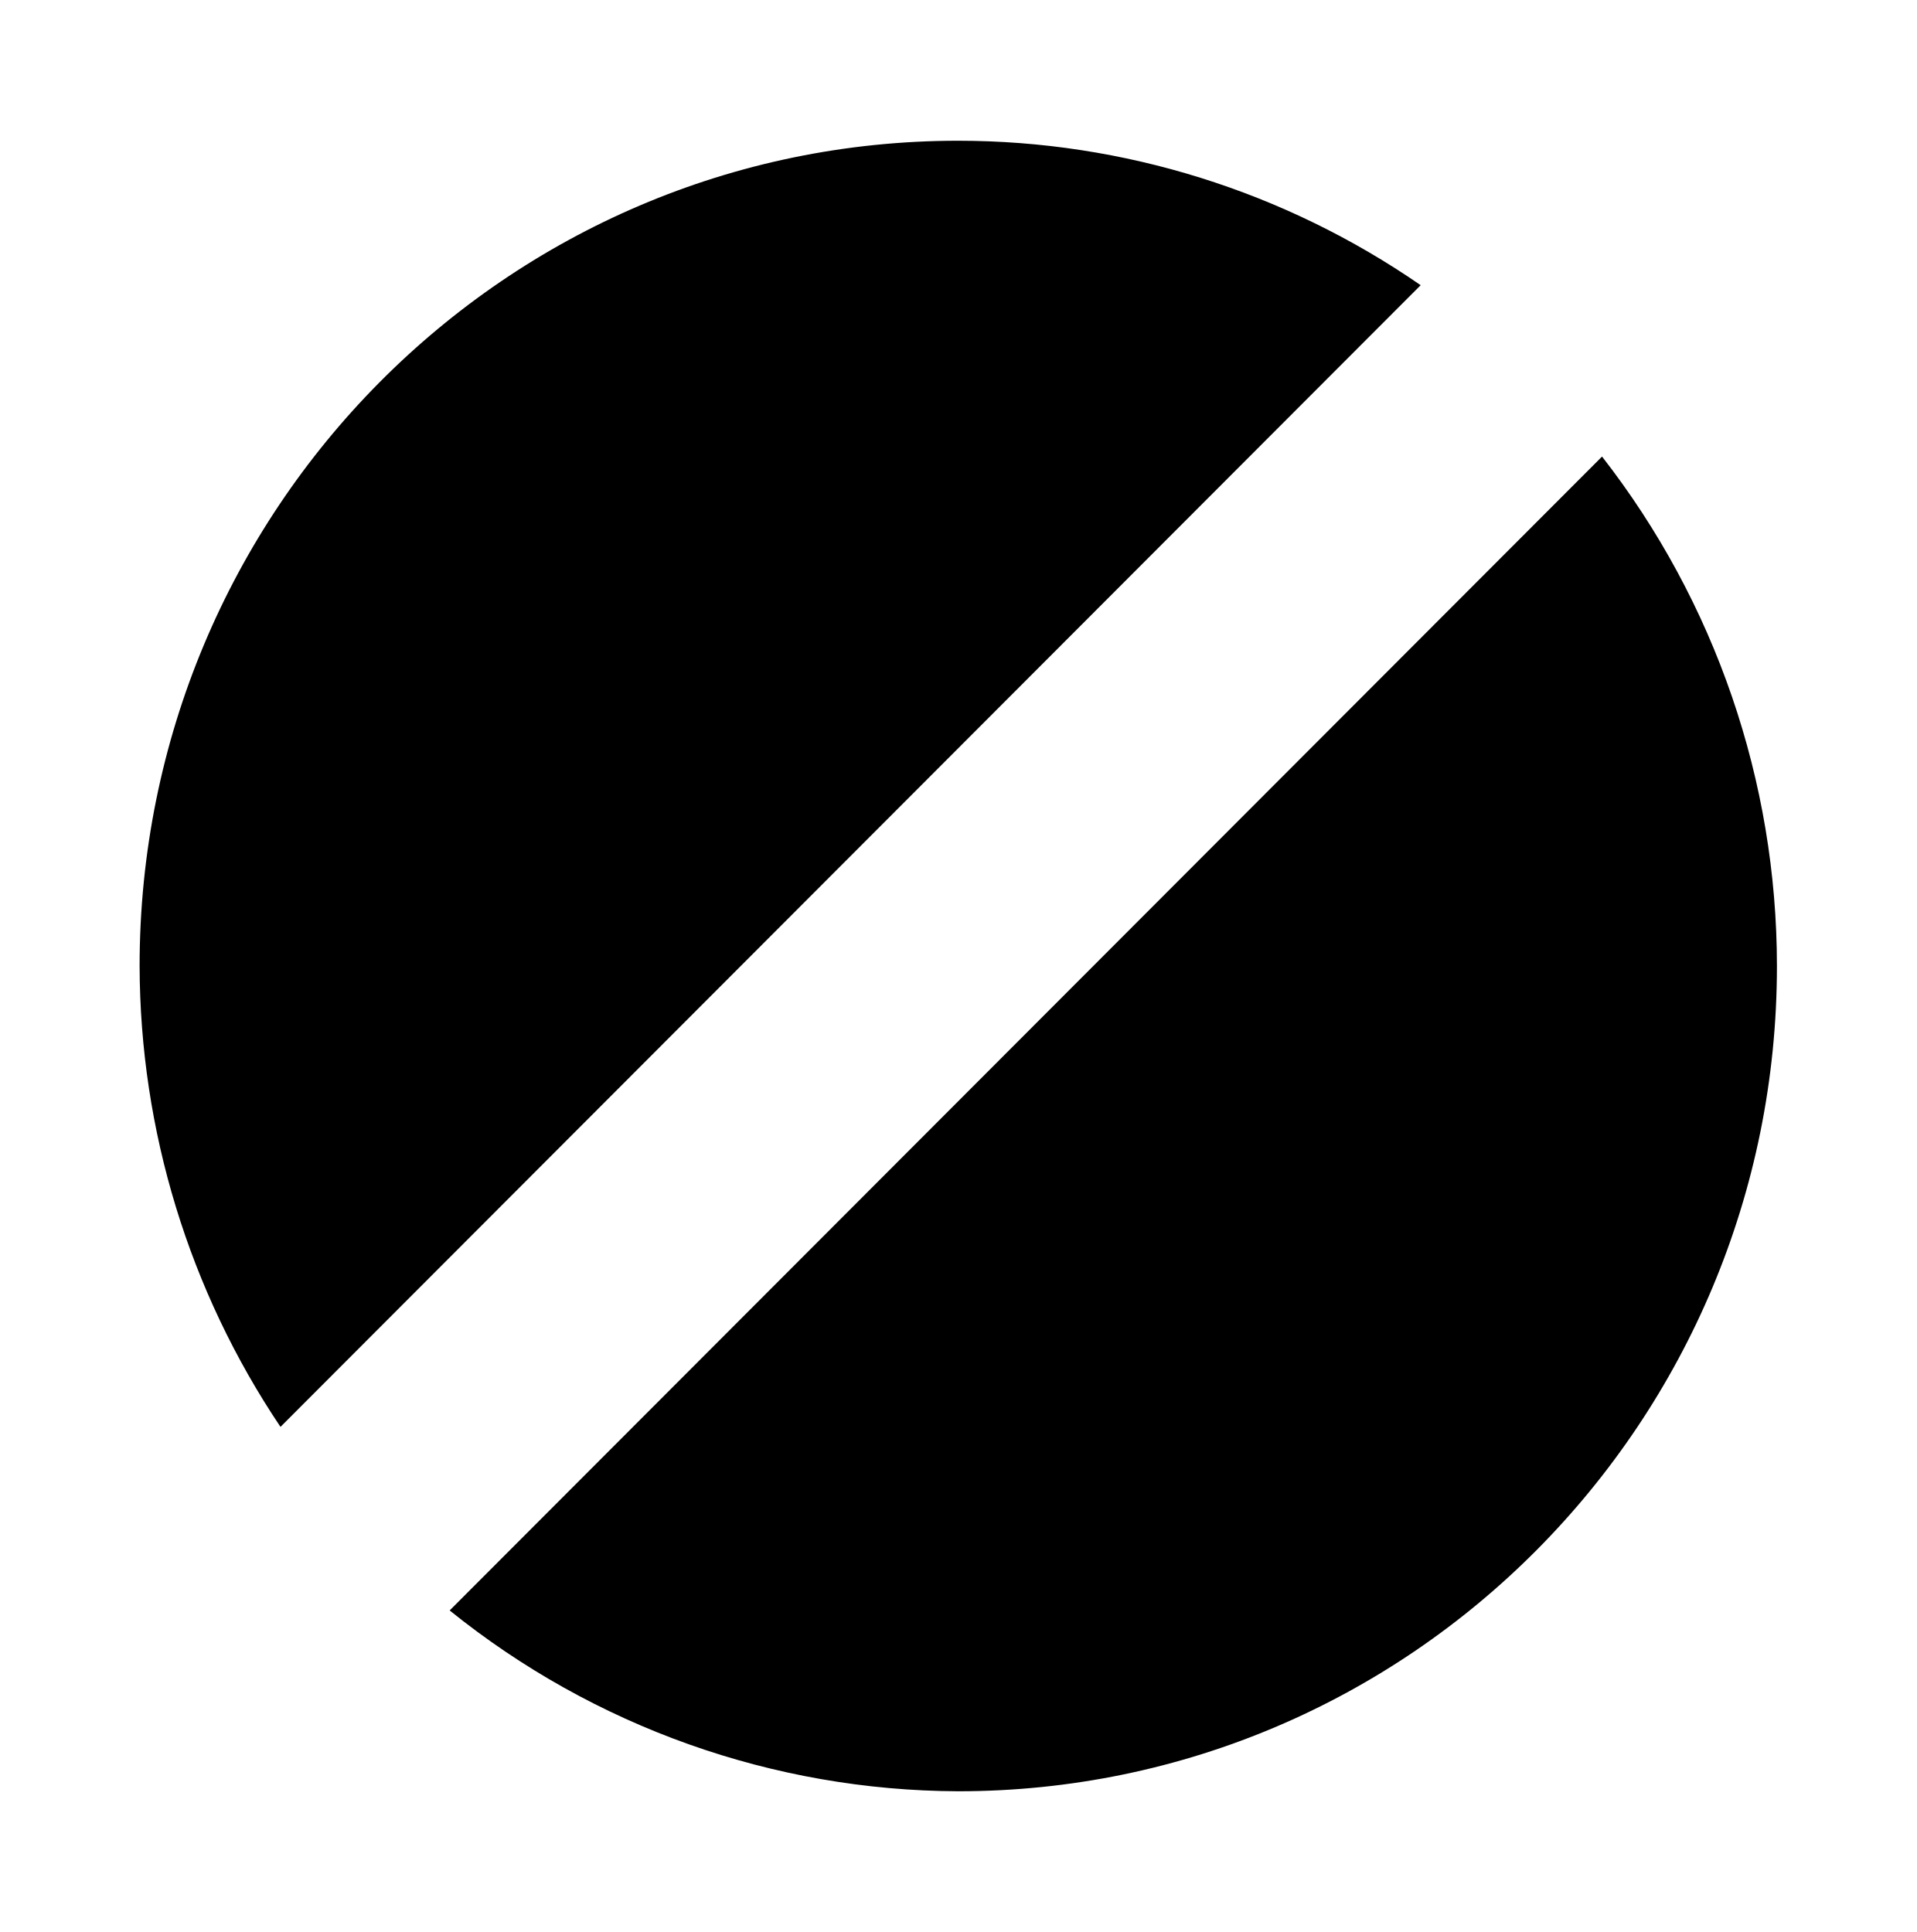
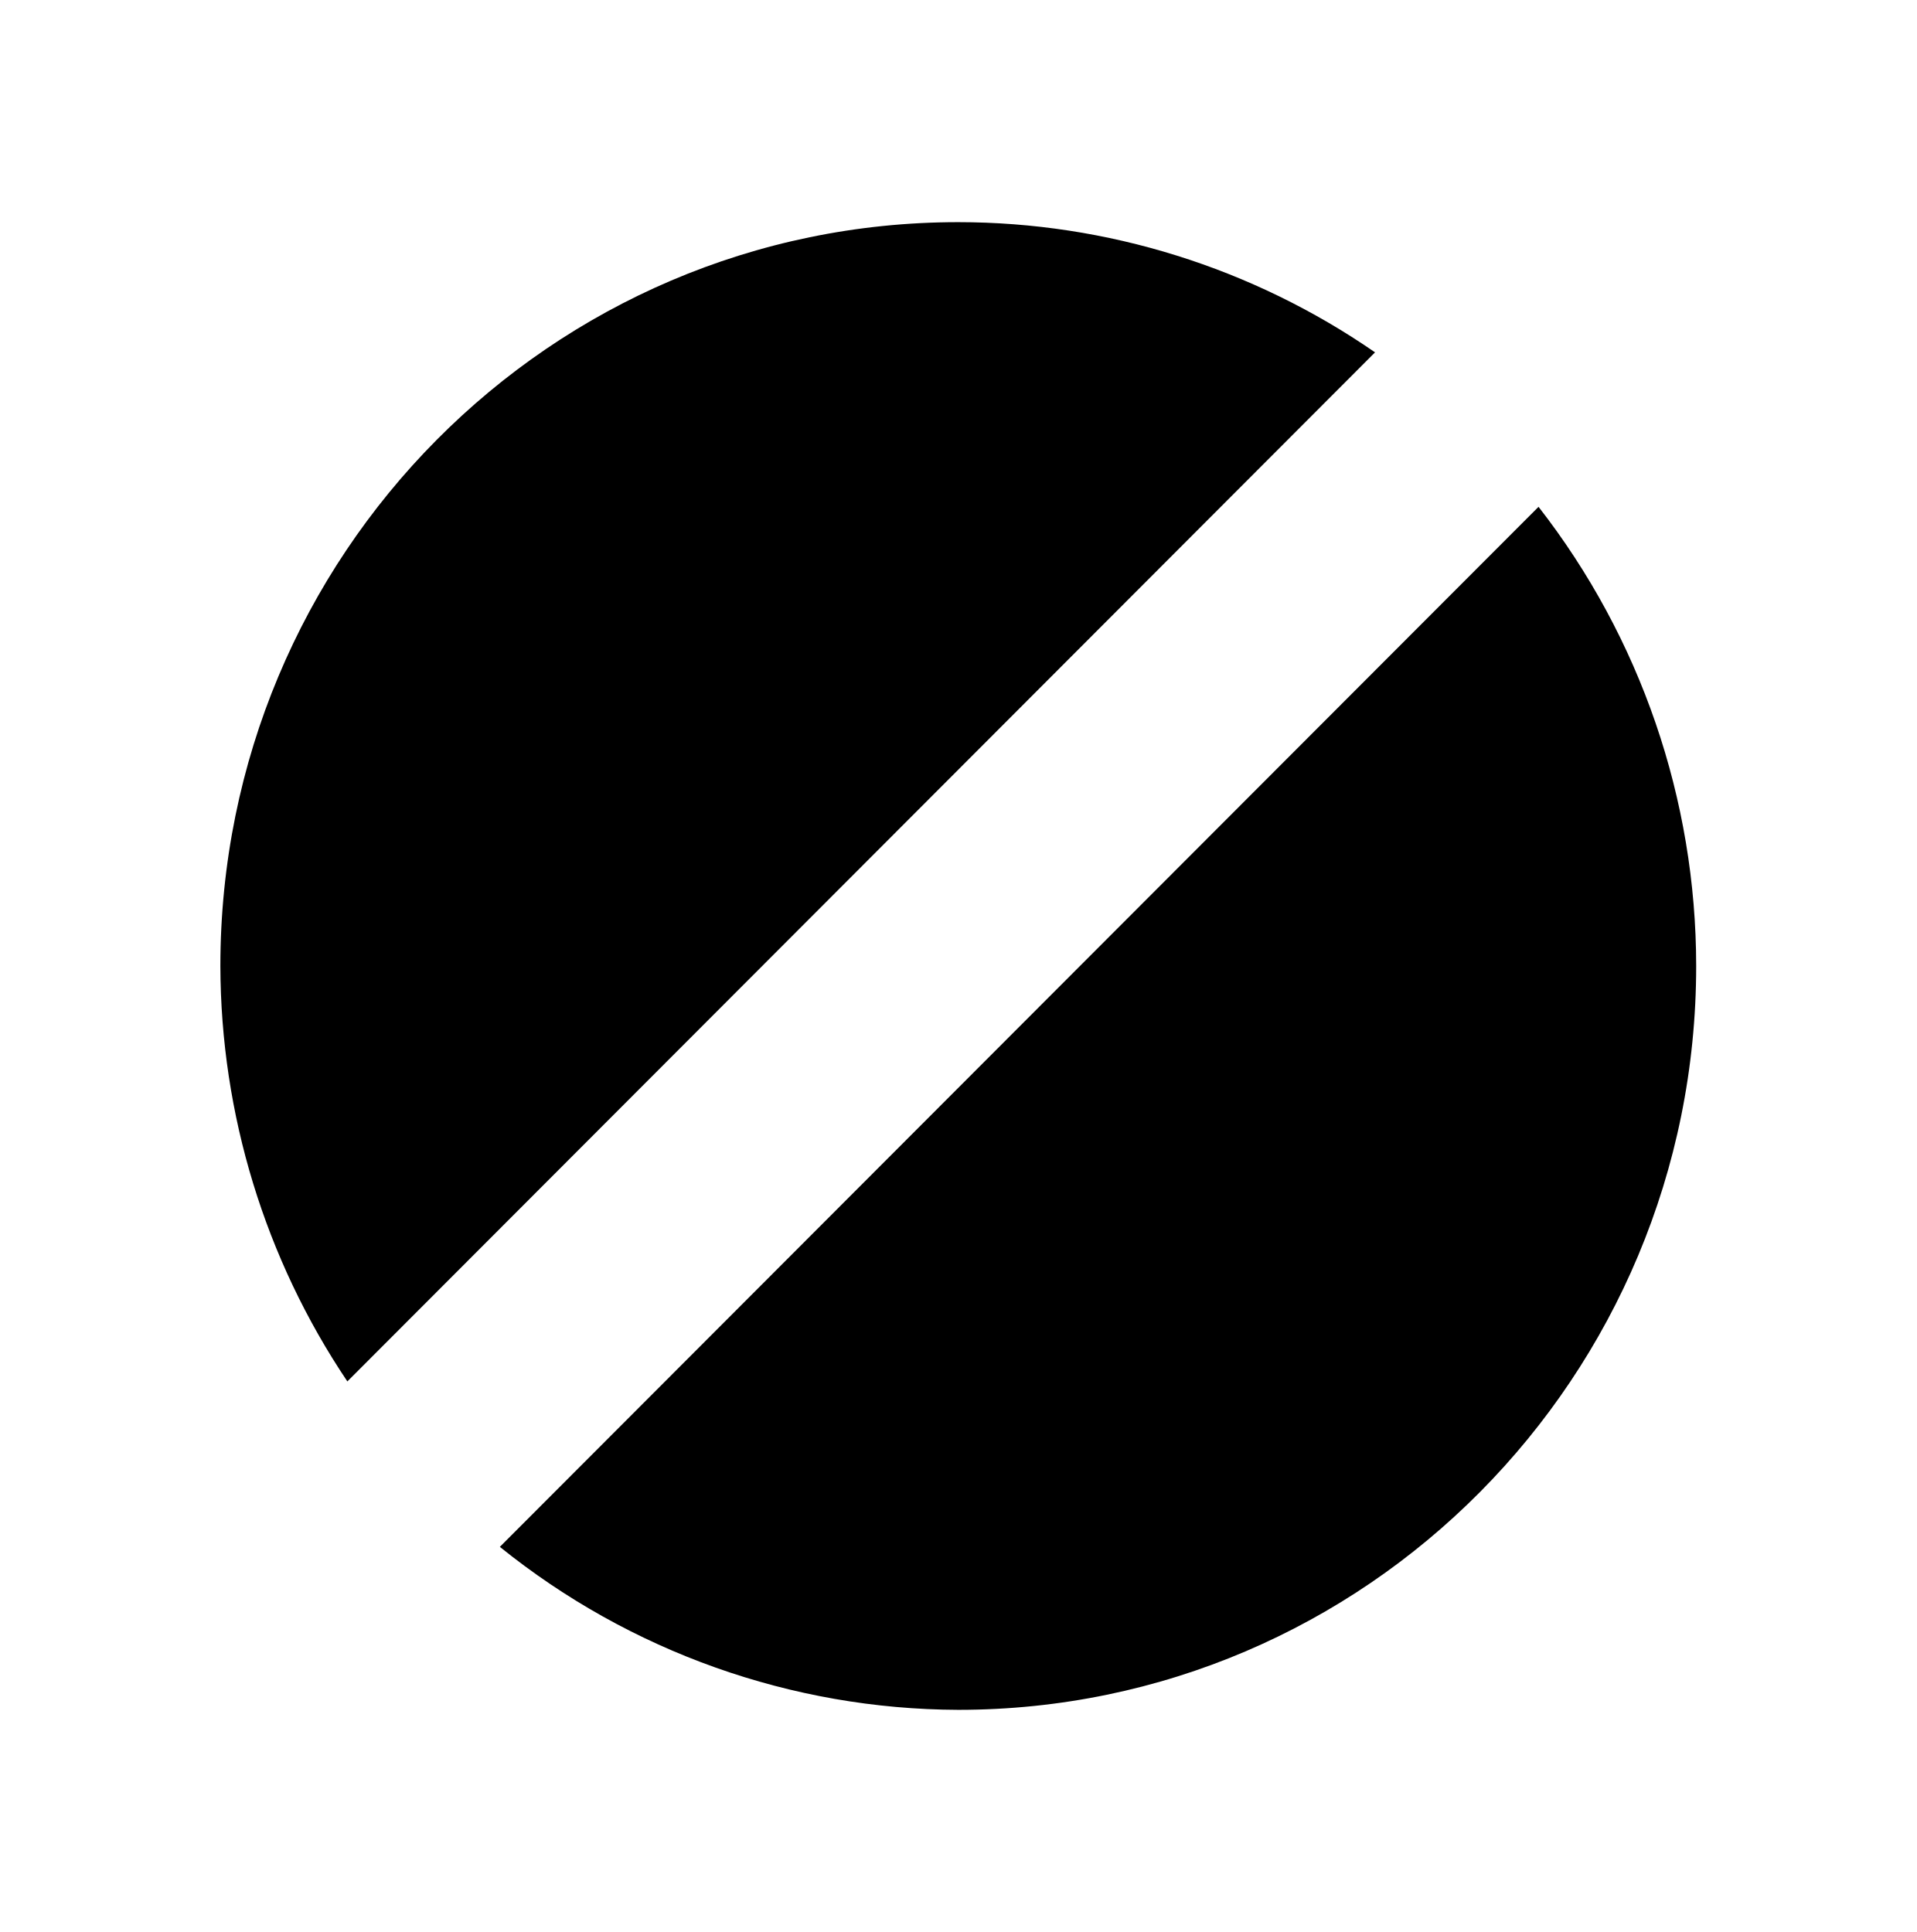
<svg xmlns="http://www.w3.org/2000/svg" width="167.698mm" height="169.09mm" viewBox="0 0 167.698 169.09" version="1.1" id="svg1">
  <defs id="defs1" />
  <g id="layer1" transform="translate(-20.61448,-55.04761)">
-     <path id="path1" style="fill-opacity:1;stroke-width:0.347" d="M 104.463,67.365 A 71.633,72.227 0 0 0 32.83,139.593 71.633,72.227 0 0 0 45.157,179.929 L 144.923,80.008 A 71.633,72.227 0 0 0 104.463,67.365 Z M 160.792,95.007 59.96,195.995 a 71.633,72.227 0 0 0 44.503,15.825 71.633,72.227 0 0 0 71.633,-72.228 71.633,72.227 0 0 0 -15.304,-44.586 z" />
+     <path id="path1" style="fill-opacity:1;stroke-width:0.313" d="m 104.463,74.491 a 64.566,65.102 0 0 0 -64.566,65.102 64.566,65.102 0 0 0 11.111,36.357 L 140.931,85.886 A 64.566,65.102 0 0 0 104.463,74.491 Z m 50.772,24.915 -90.884,91.024 a 64.566,65.102 0 0 0 40.113,14.264 64.566,65.102 0 0 0 64.566,-65.102 64.566,65.102 0 0 0 -13.794,-40.187 z" />
  </g>
</svg>
